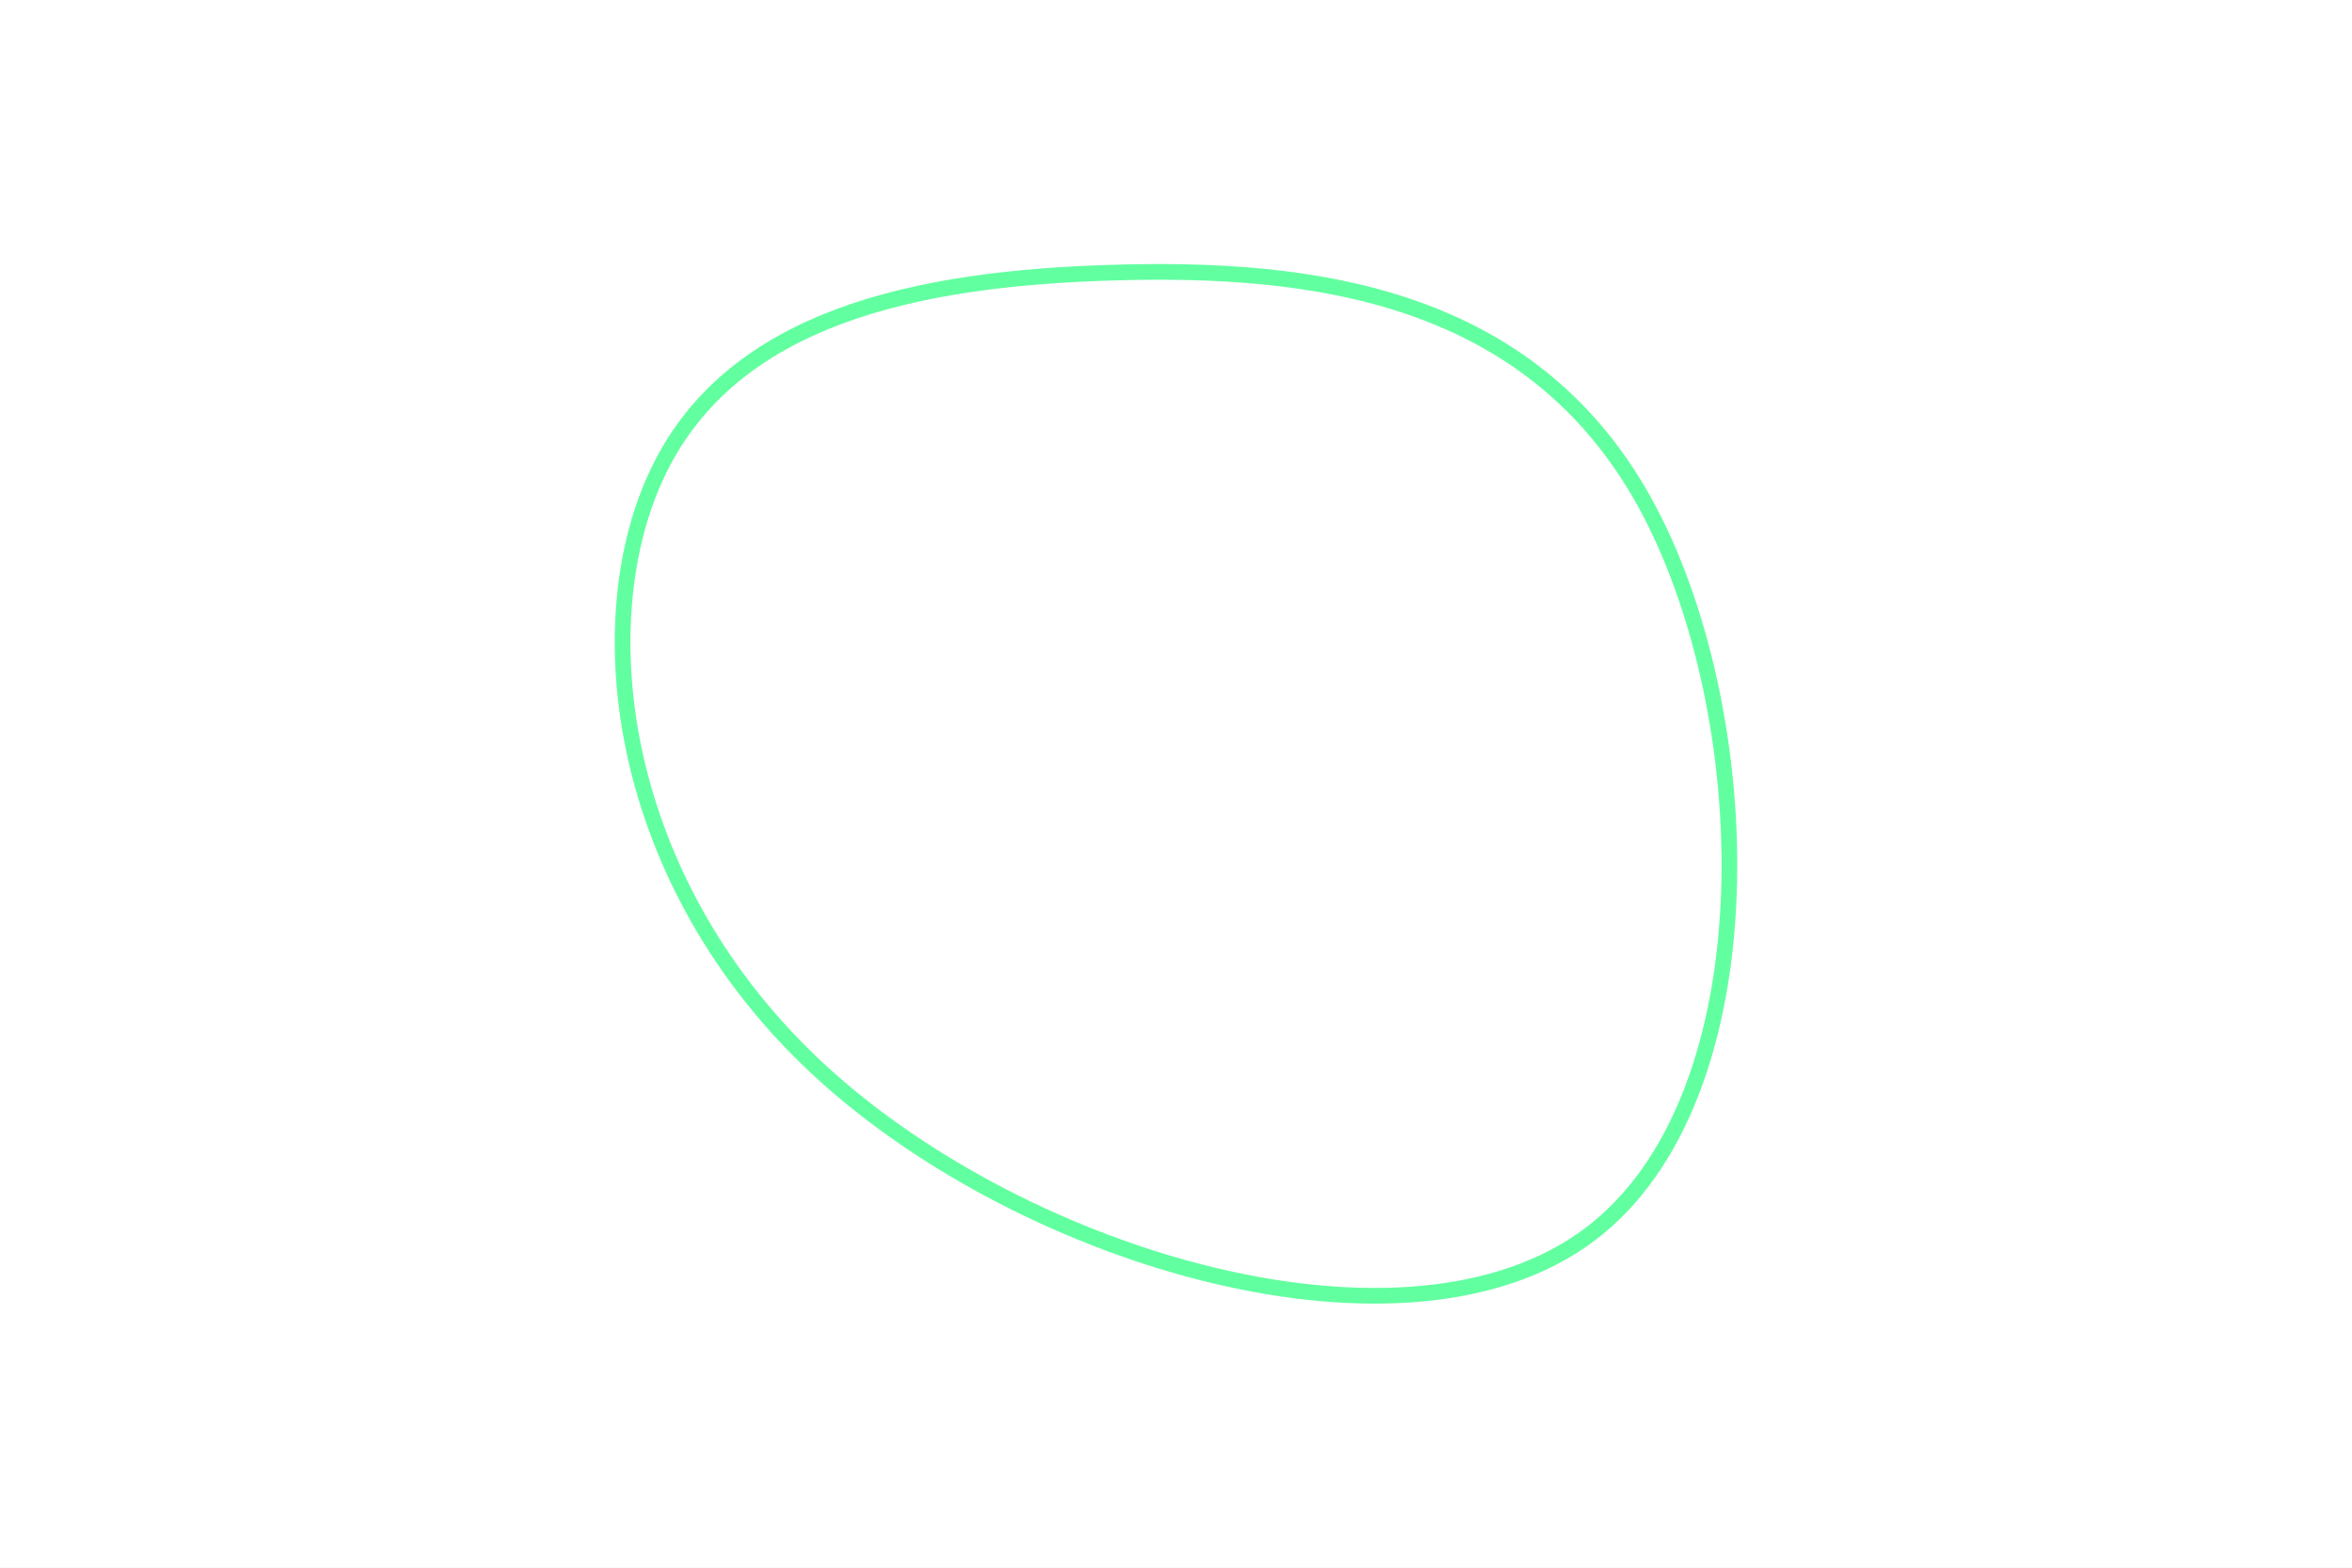
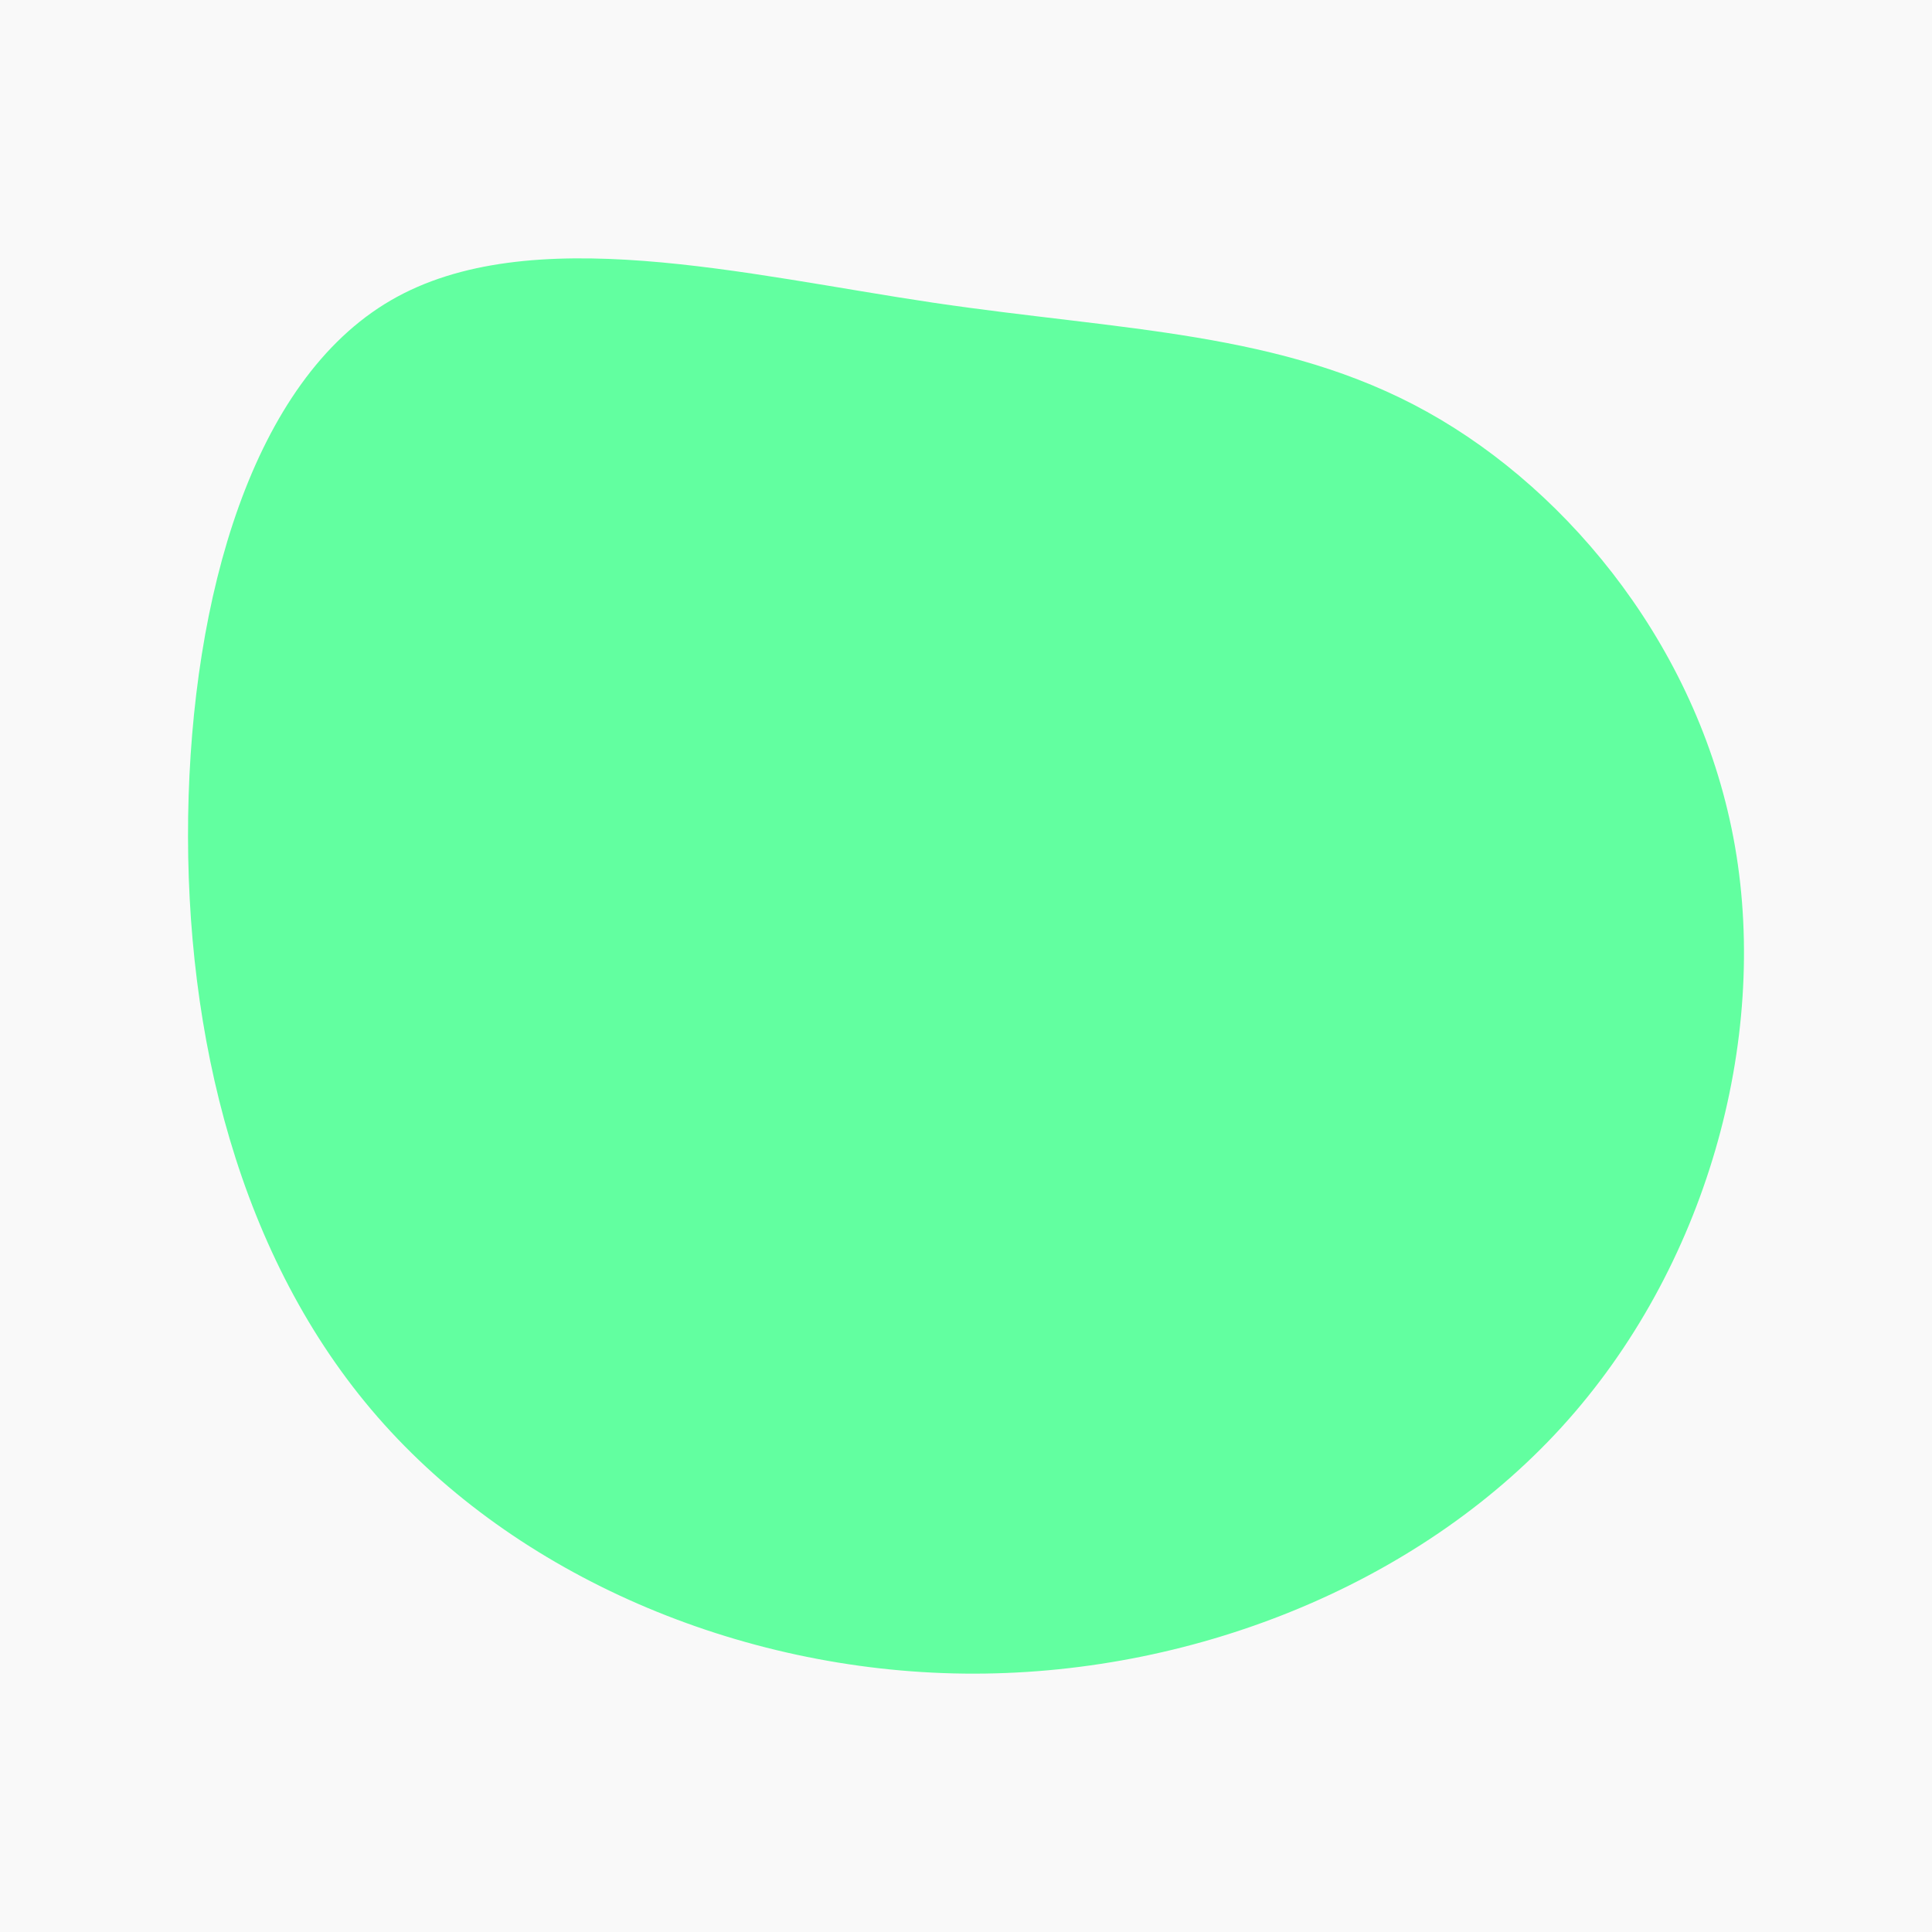
- <svg xmlns="http://www.w3.org/2000/svg" id="visual" viewBox="0 0 900 600" width="900" height="600" version="1.1">
-   <rect x="0" y="0" width="900" height="600" fill="#ffffff" />
-   <g transform="translate(418.9739 204.0386)">
-     <path d="M210.2 -12.1C254.3 67.4 259.4 215.7 189.4 268.4C119.3 321.2 -25.9 278.3 -104.5 206.4C-183.1 134.5 -195.2 33.6 -166.7 -24.4C-138.2 -82.4 -69.1 -97.5 7 -99.7C83.1 -102 166.1 -91.5 210.2 -12.1" fill="none" stroke="#62ffa0" stroke-width="6" />
+ <svg xmlns="http://www.w3.org/2000/svg" id="visual" viewBox="0 0 900 900" width="900" height="900" version="1.1">
+   <rect x="0" y="0" width="900" height="900" fill="#f9f9f9" />
+   <g transform="translate(447.8464 378.7244)">
+     <path d="M216.9 -186.9C284.4 -149.4 344.7 -74.7 360.4 15.7C376.1 106.1 347.1 212.1 279.6 286.1C212.1 360.1 106.1 402.1 1.2 400.9C-103.7 399.7 -207.4 355.4 -271.9 281.4C-336.4 207.4 -361.7 103.7 -360.2 1.5C-358.6 -100.6 -330.3 -201.3 -265.8 -238.8C-201.3 -276.3 -100.6 -250.7 -13 -237.7C74.7 -224.7 149.4 -224.4 216.9 -186.9" fill="#62ffa0" />
  </g>
</svg>
